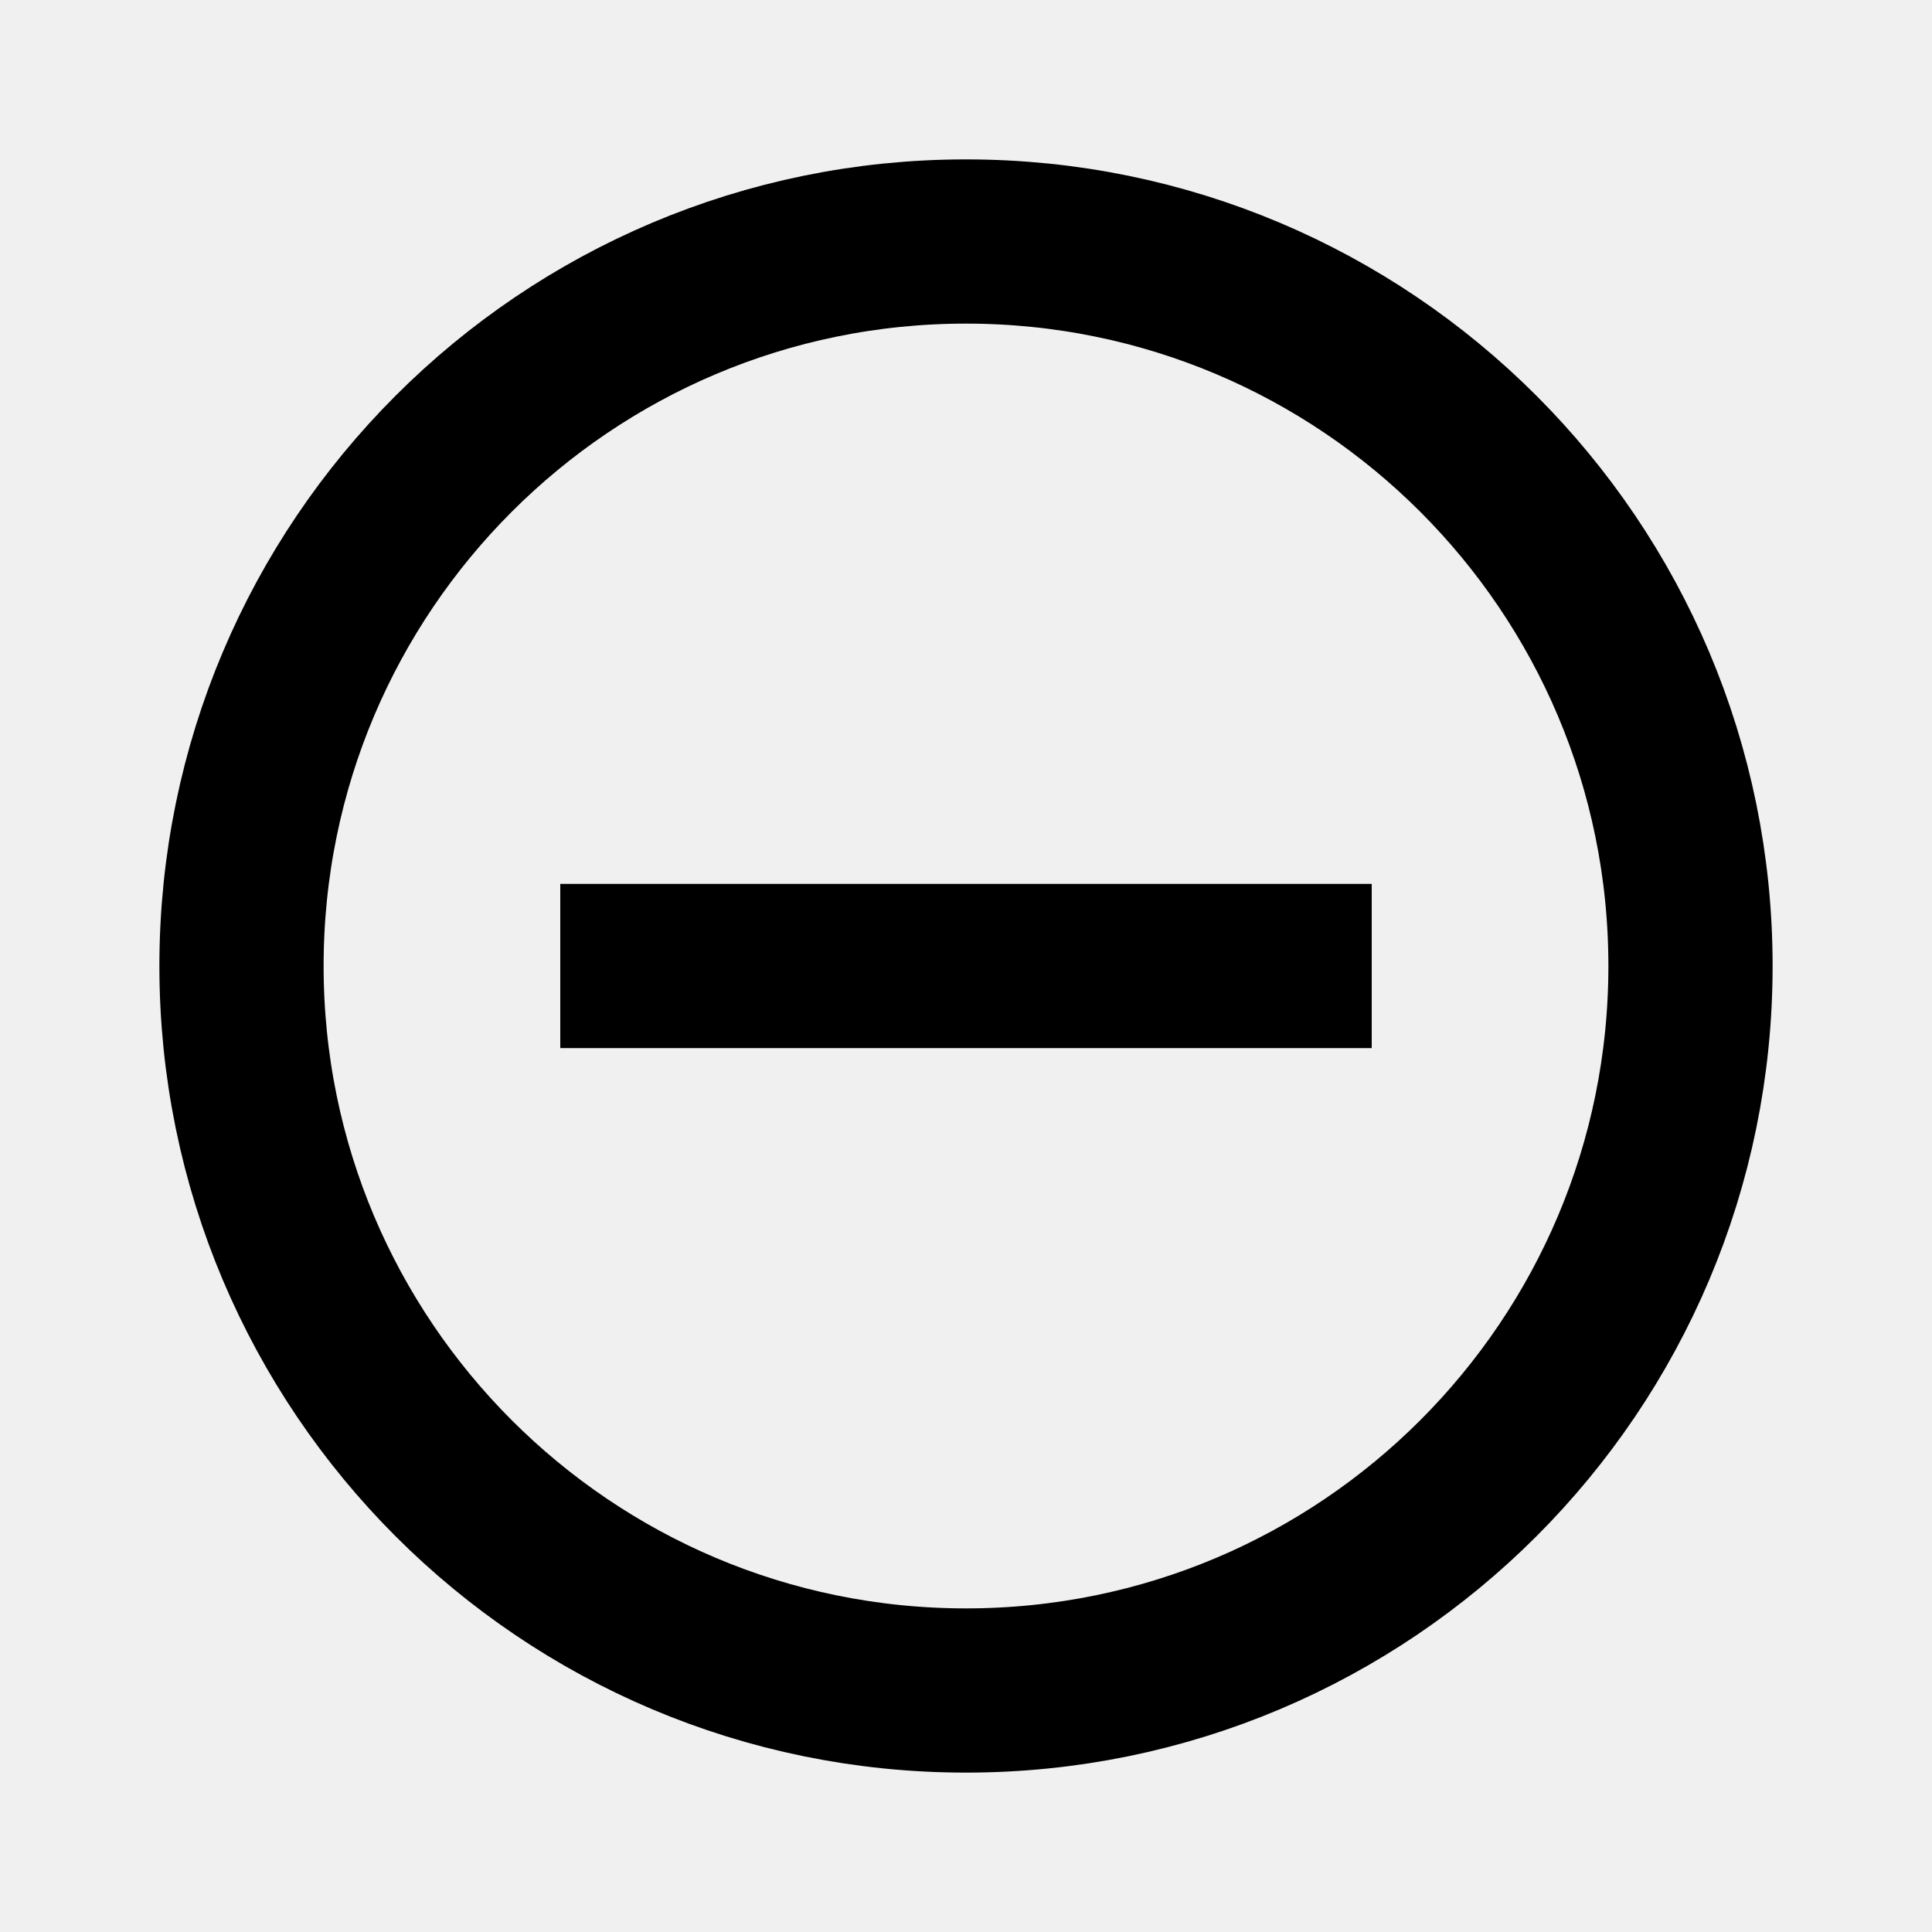
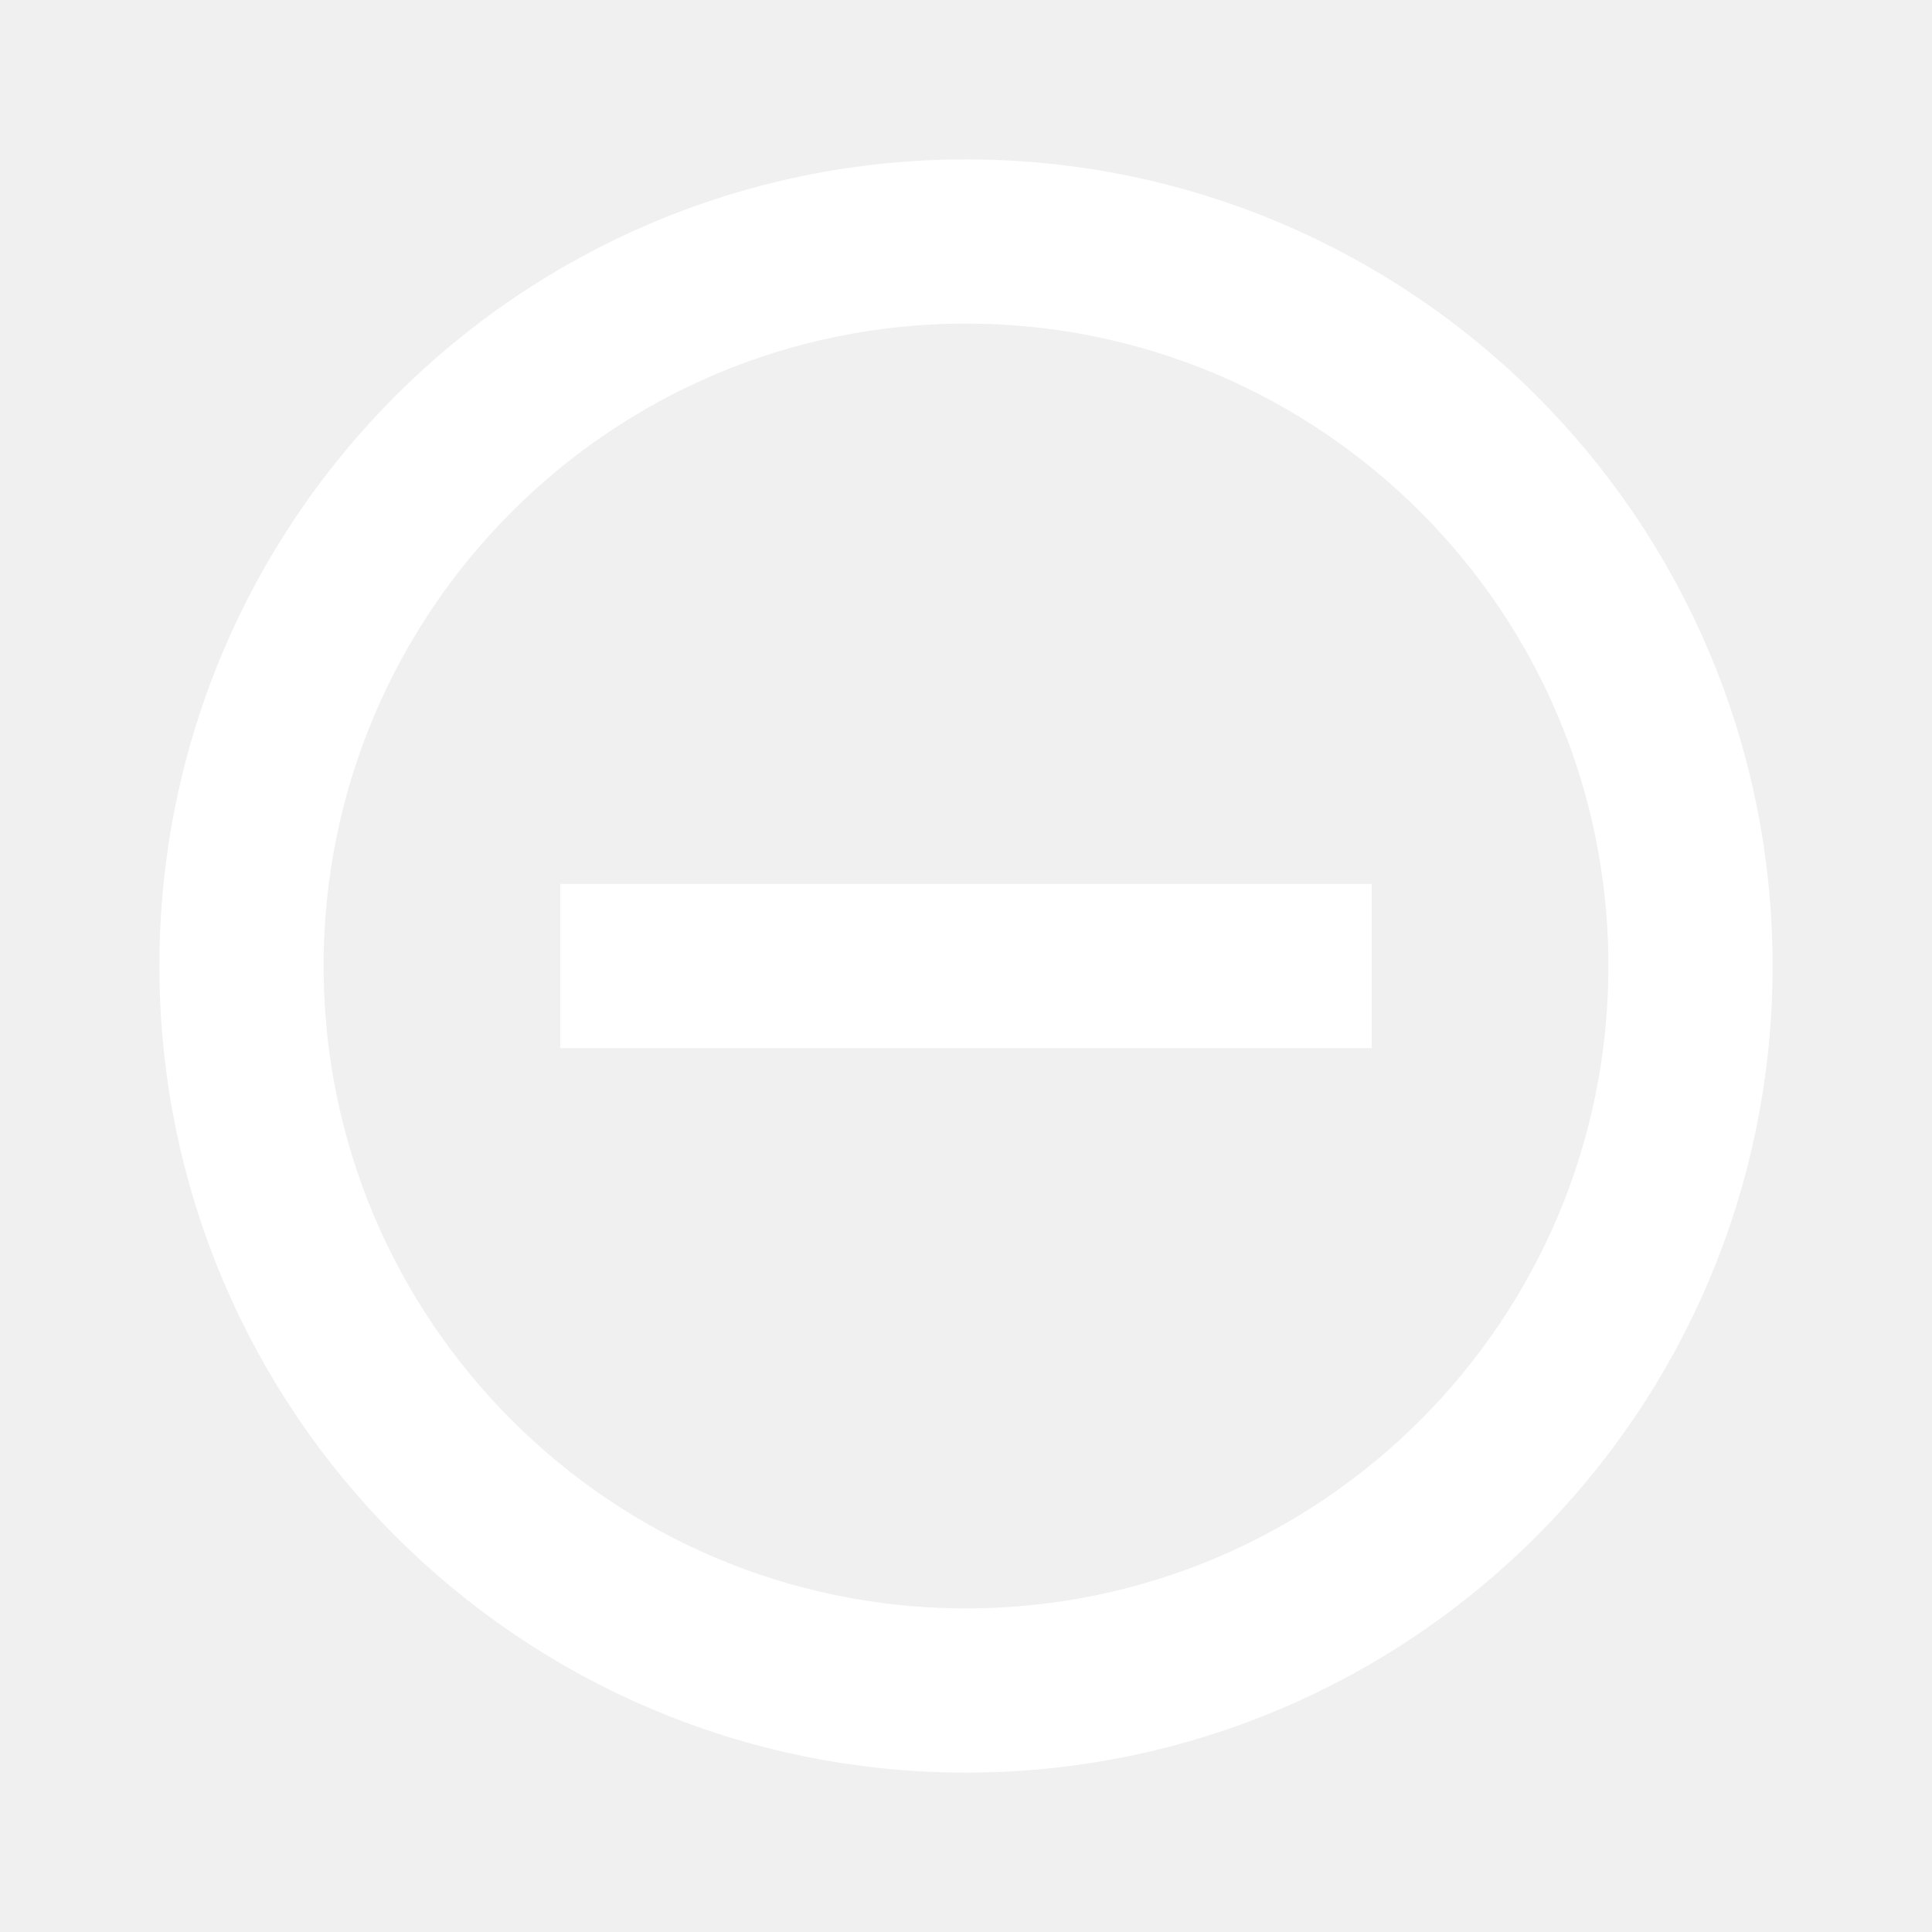
<svg xmlns="http://www.w3.org/2000/svg" enable-background="new 0 0 20 20" viewBox="0 0 20 20">
-   <g fill="none" stroke="#000" stroke-width="1.7">
+   <g fill="none" stroke="#fff" stroke-width="1.7">
    <circle cx="10" cy="10" r="7.5" />
    <path d="m5.8 10h8.4" />
  </g>
</svg>
